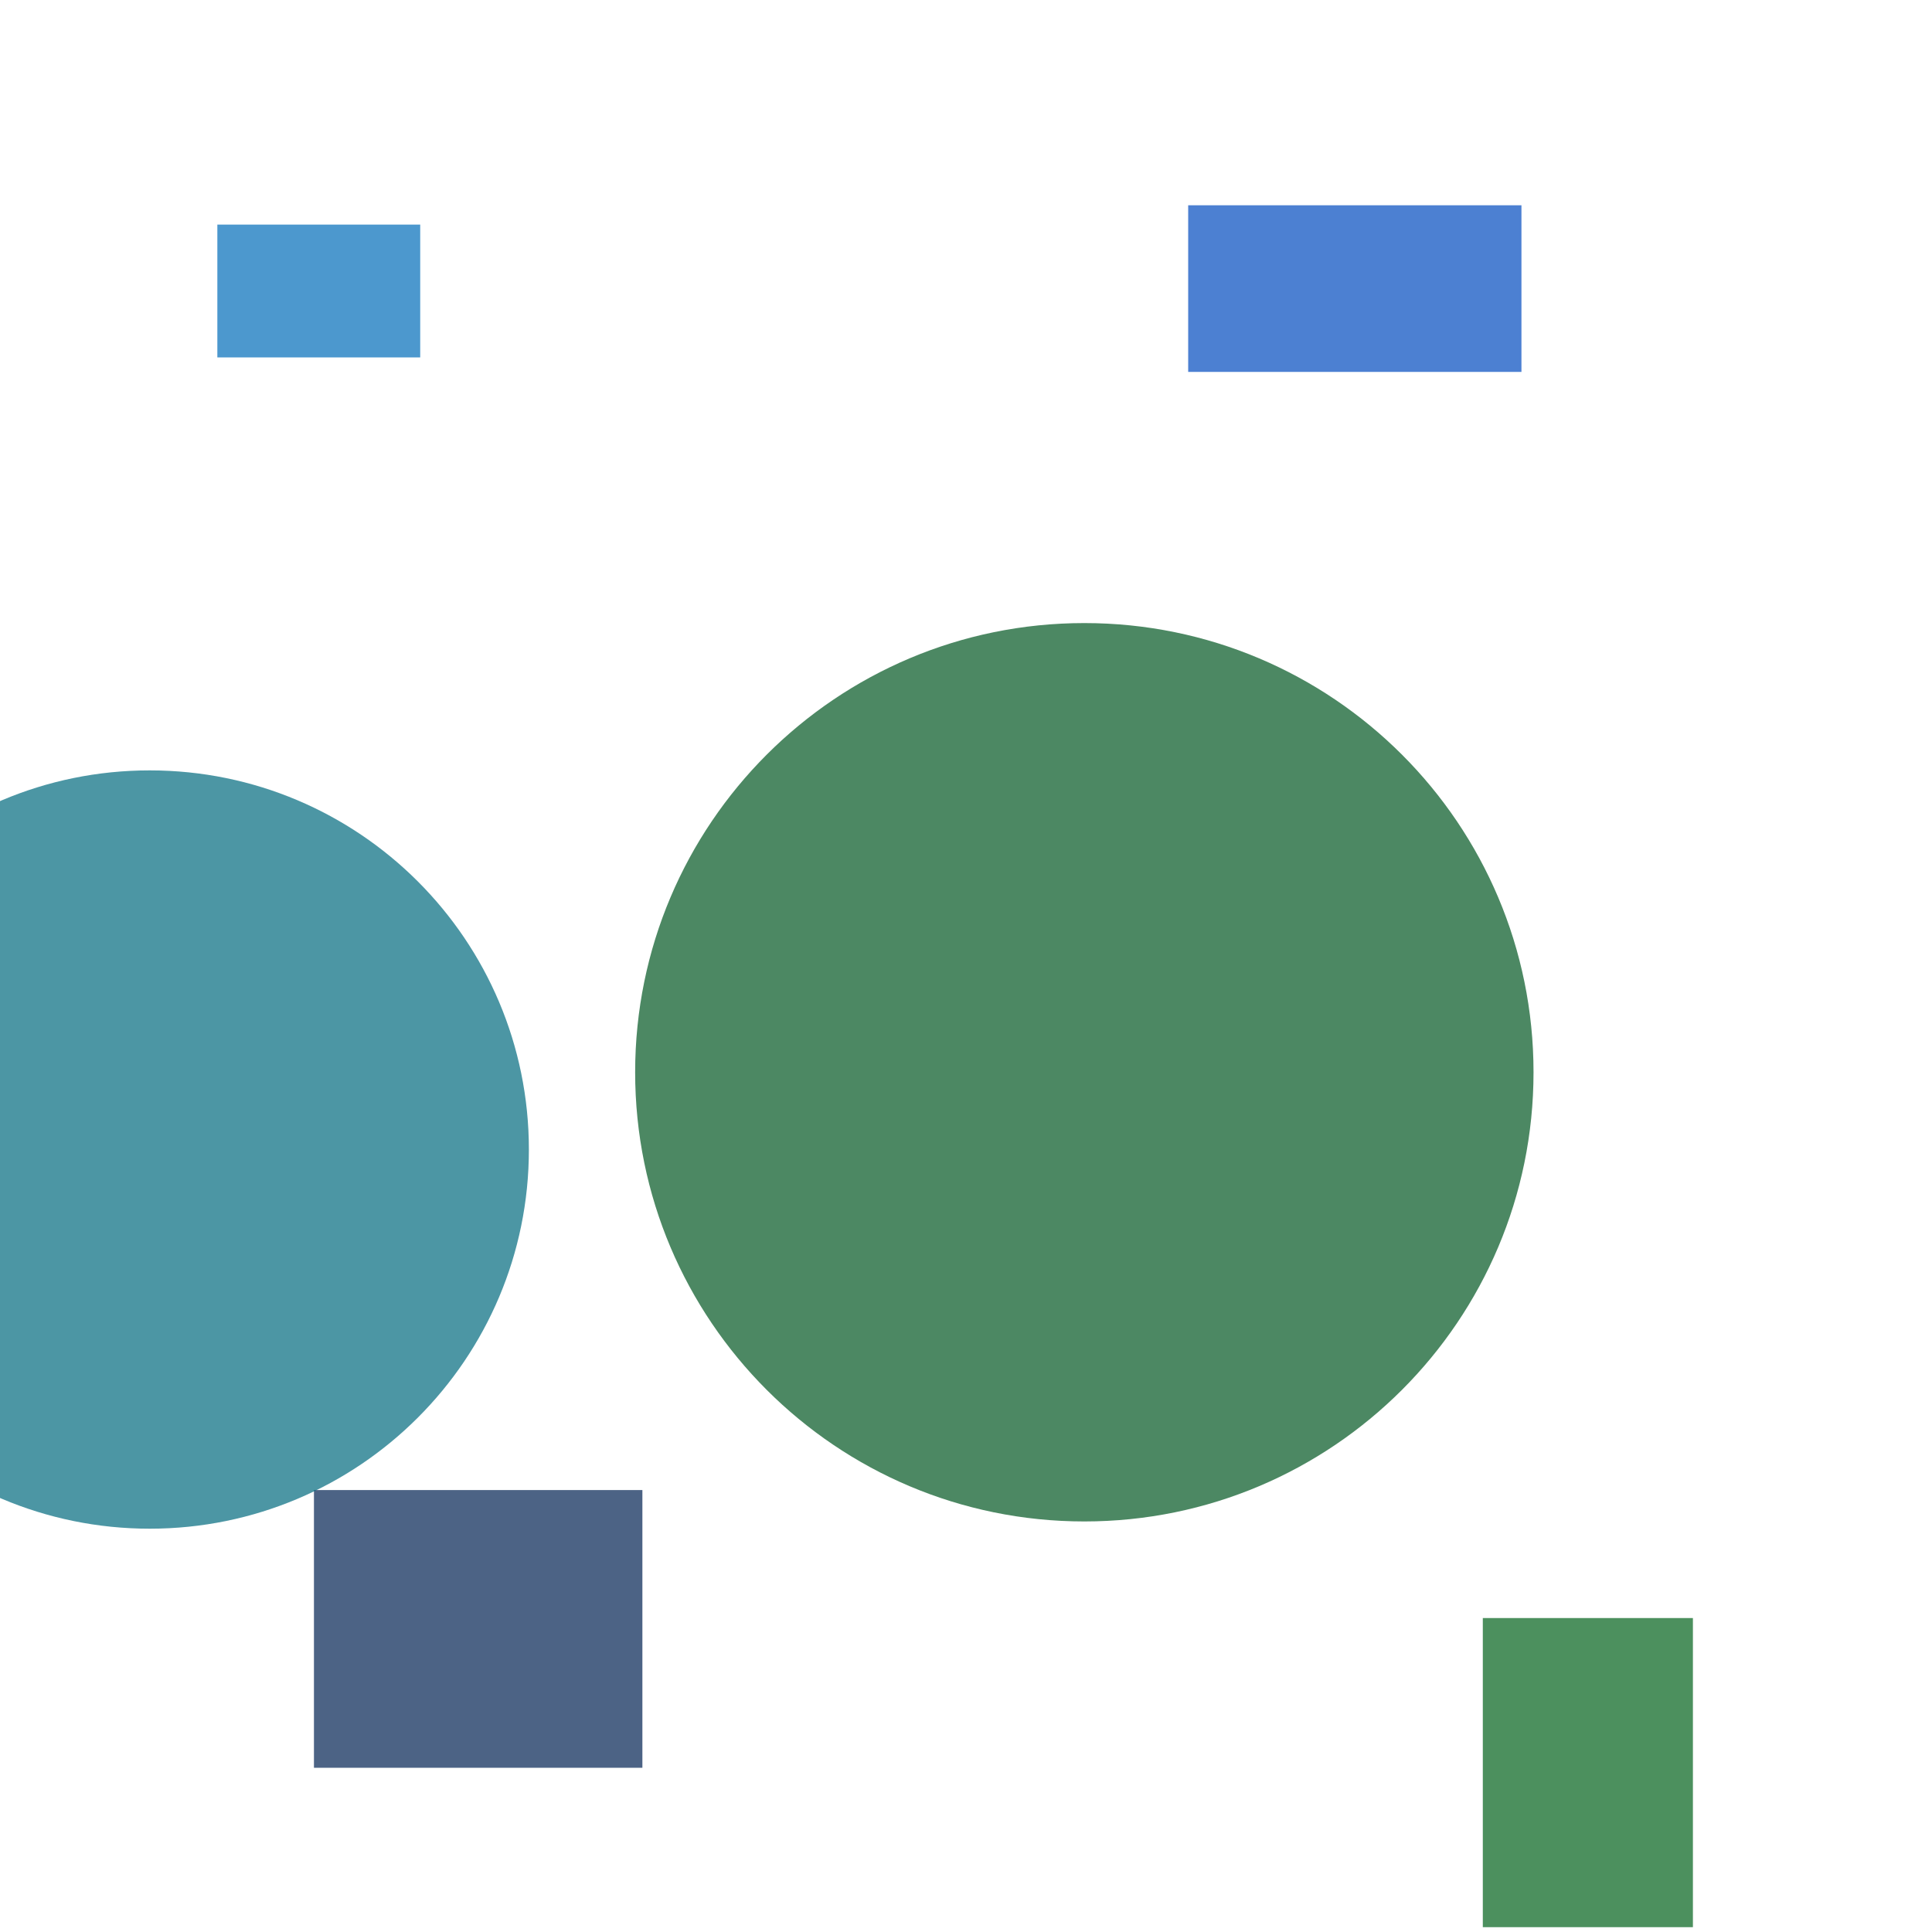
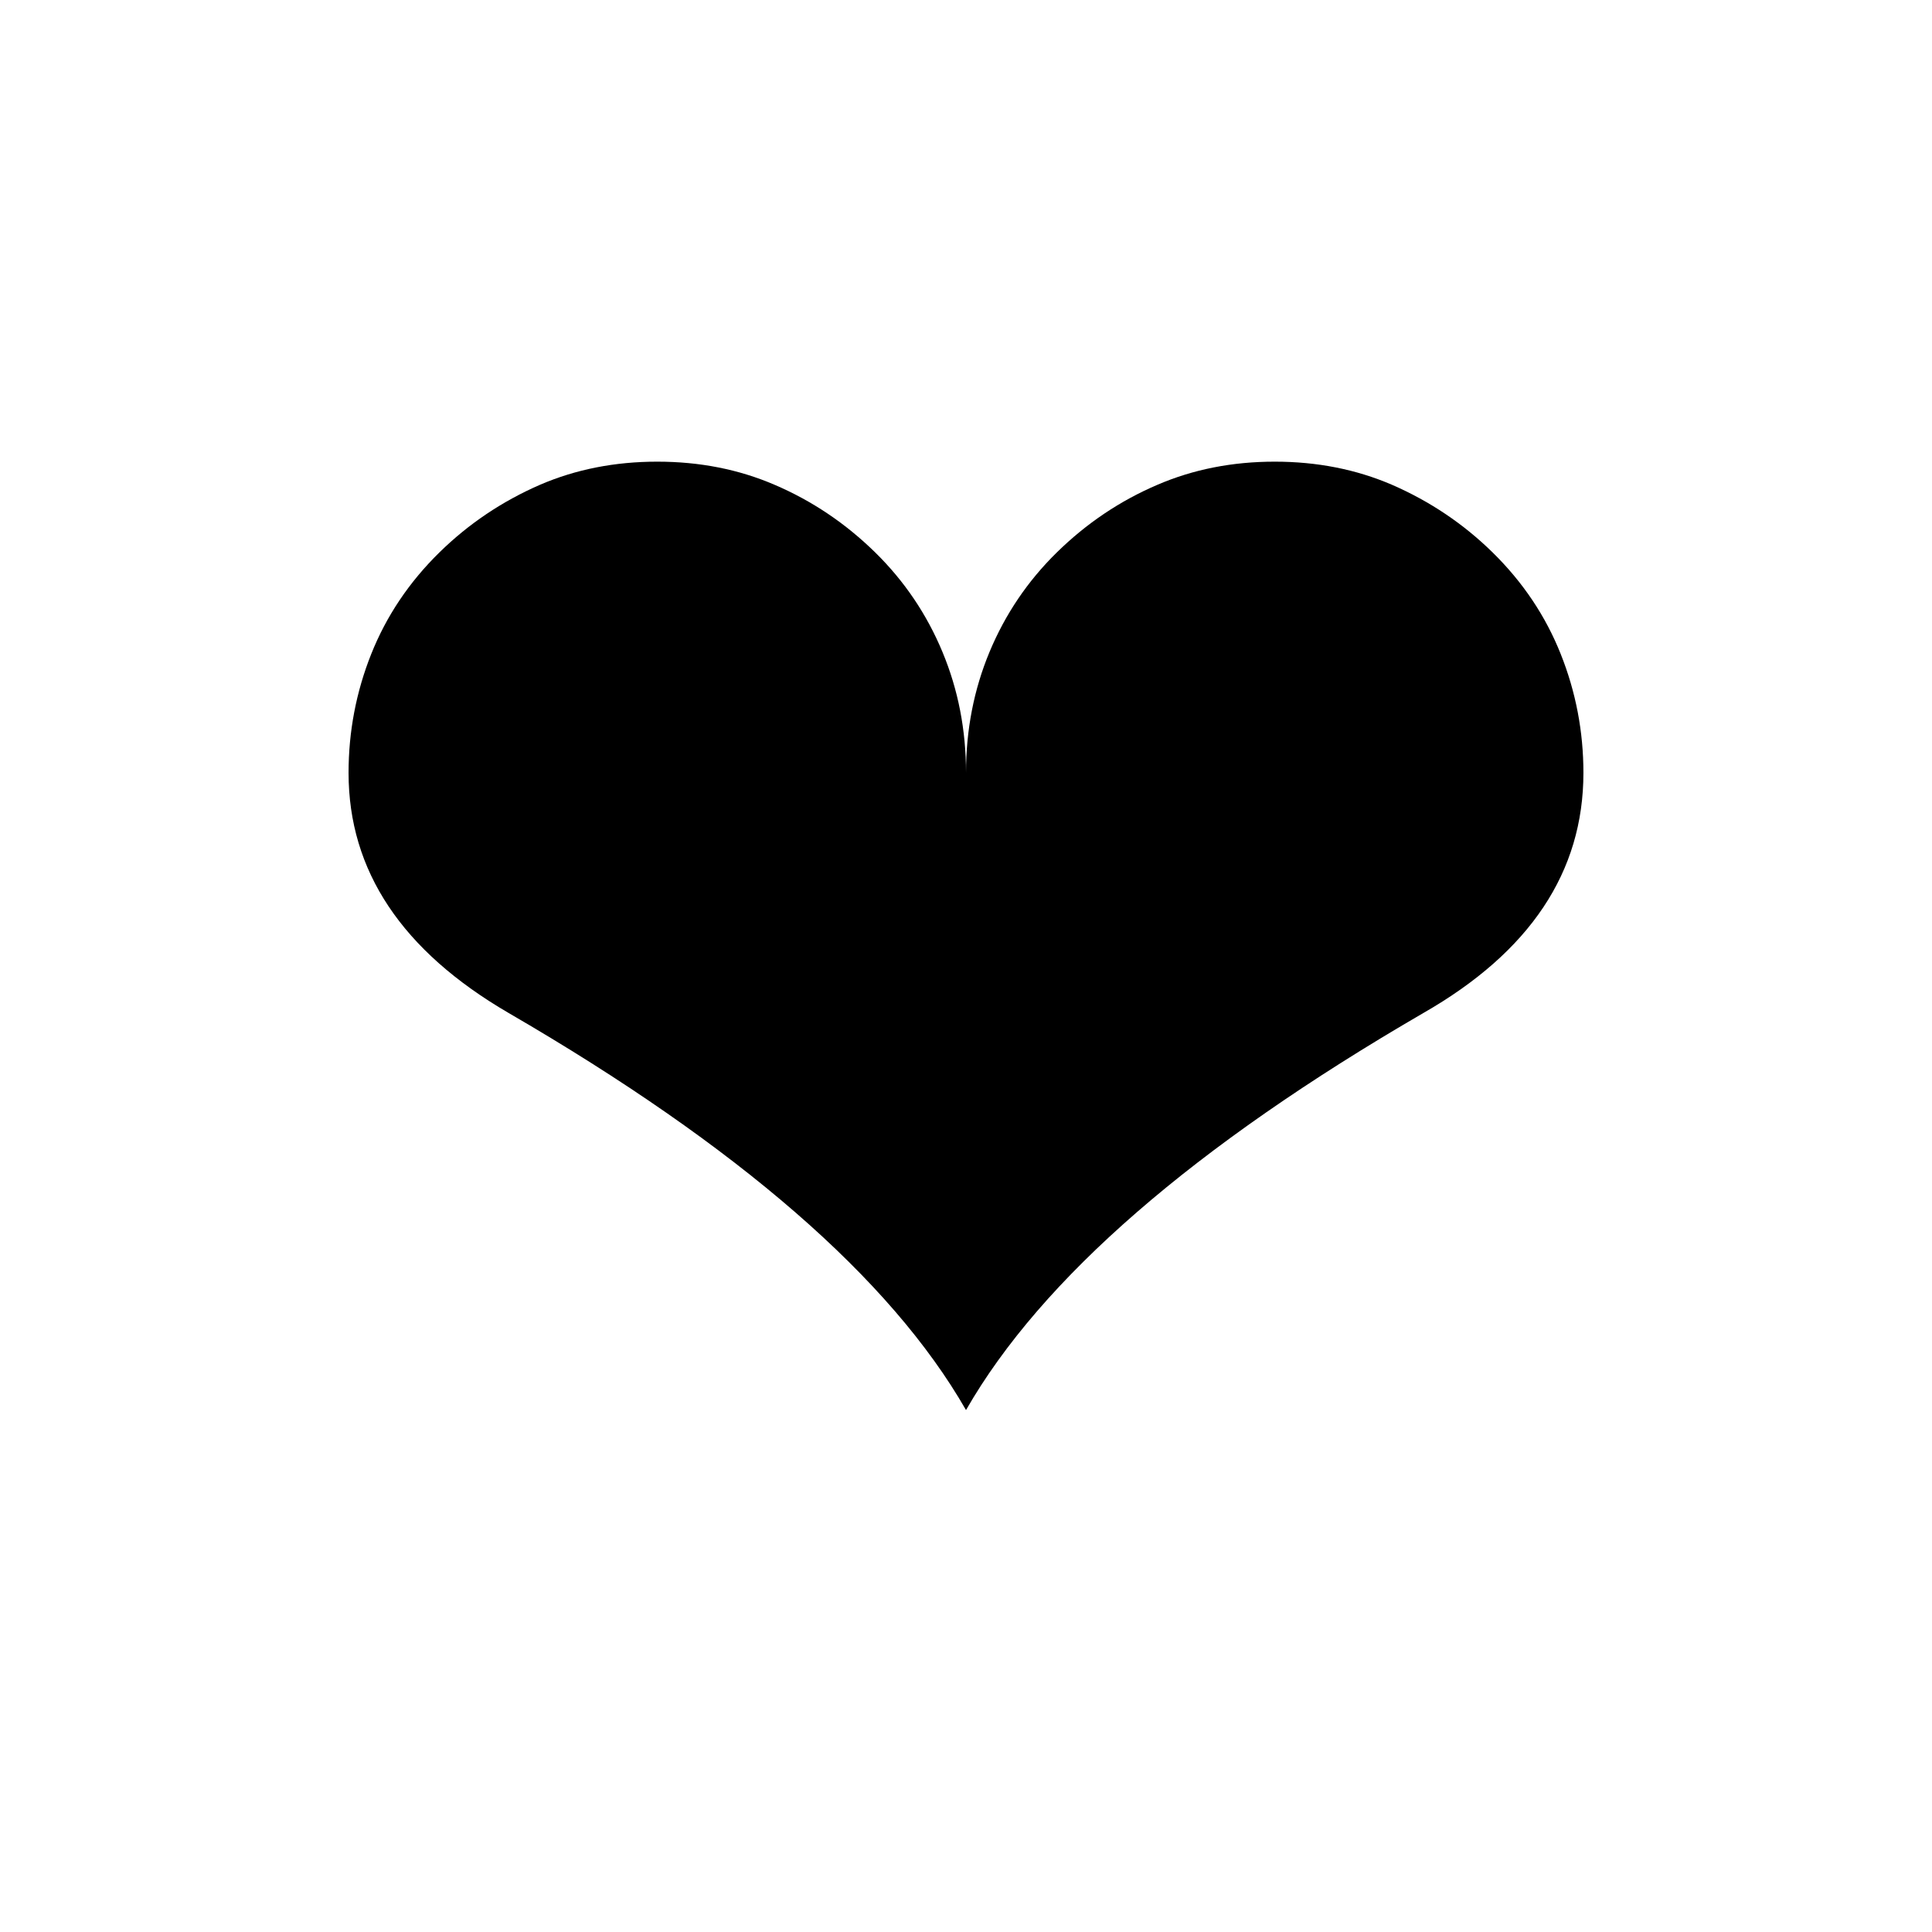
- <svg xmlns="http://www.w3.org/2000/svg" width="800px" height="800px" viewBox="0 0 800 800">
-   <rect x="90" y="93" width="84" height="55" fill="#006DBA" fill-opacity="0.7" />
-   <rect x="492" y="85" width="138" height="69" fill="#004BC0" fill-opacity="0.7" />
-   <circle cx="449" cy="444" r="186" fill="#005621" fill-opacity="0.7" />
-   <rect x="130" y="617" width="136" height="115" fill="#002152" fill-opacity="0.7" />
-   <circle cx="62" cy="476" r="157" fill="#006A7E" fill-opacity="0.7" />
-   <rect x="614" y="670" width="87" height="128" fill="#00621A" fill-opacity="0.7" />
+ <svg xmlns="http://www.w3.org/2000/svg" width="800" height="800" viewBox="0 0 800 800">
+   <text x="50%" y="50%" font-size="700" text-anchor="middle" dominant-baseline="central" font-family="Noto Color Emoji">
+     ❤️
+   </text>
</svg>
